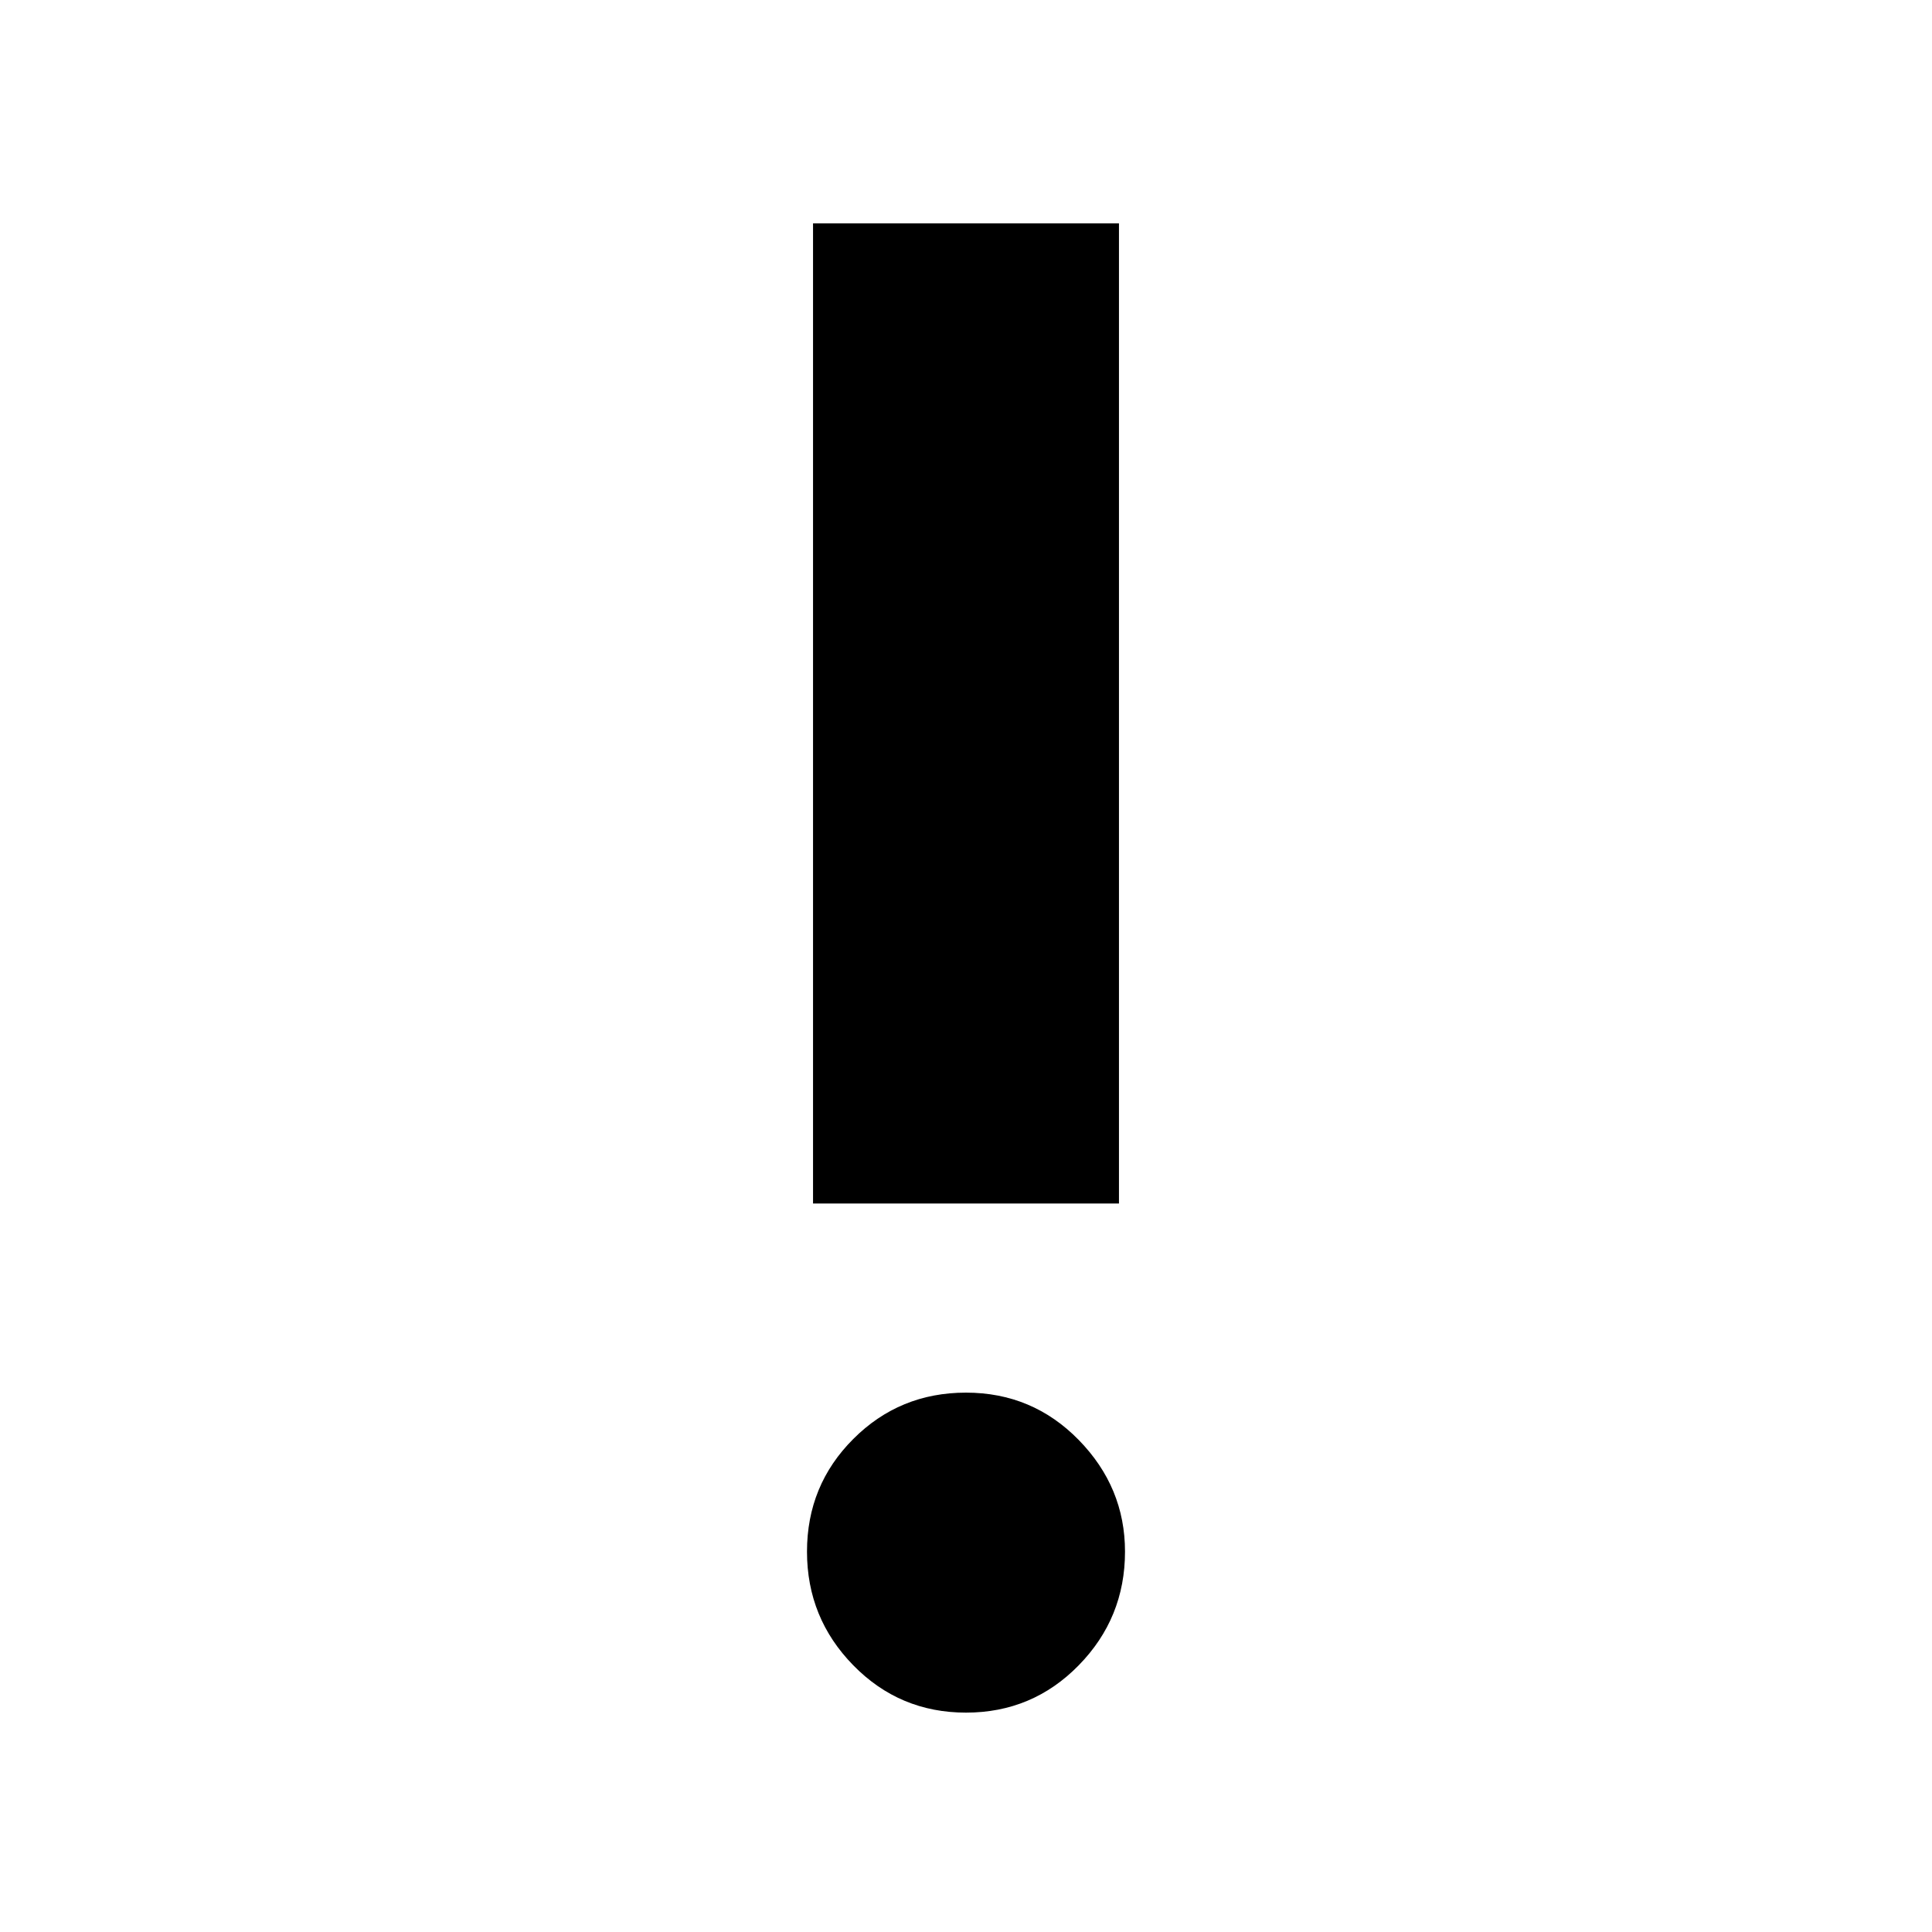
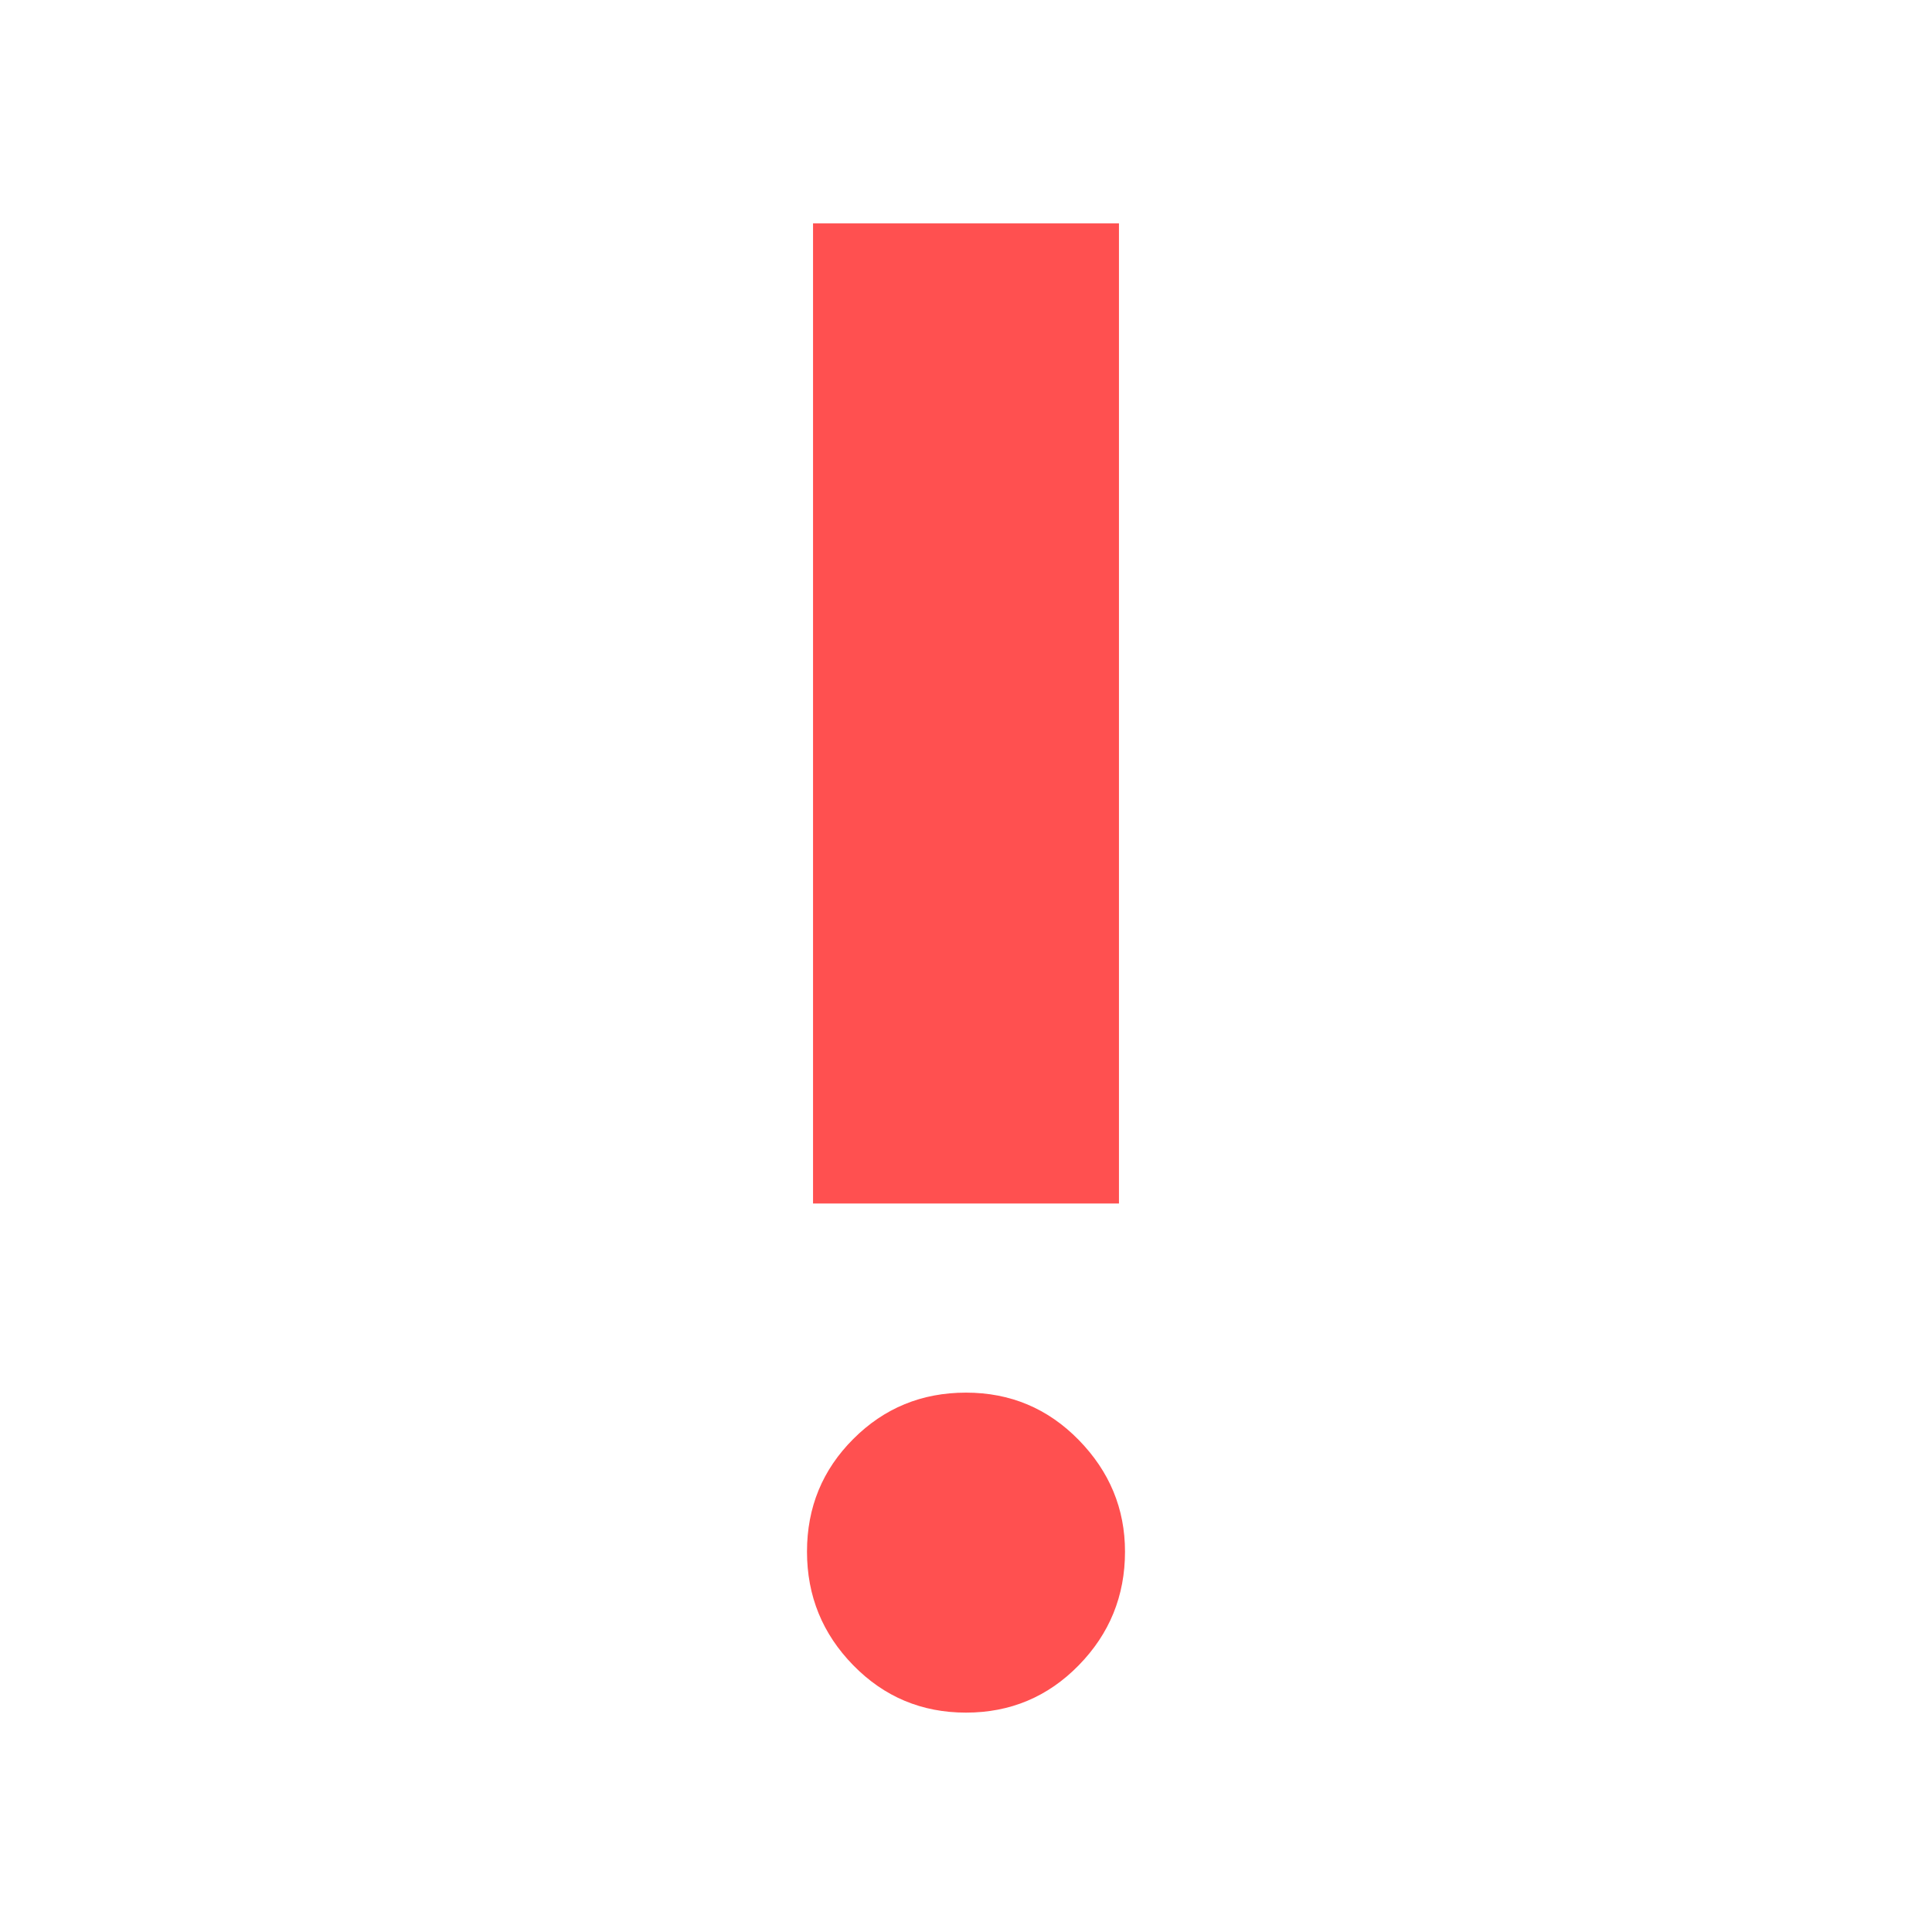
<svg xmlns="http://www.w3.org/2000/svg" height="40" width="40">
-   <path fill="rgb(255, 80, 80);" d="M20 35.458q-1.375 0-2.333-.979-.959-.979-.959-2.354t.959-2.333q.958-.959 2.333-.959 1.375 0 2.333.979.959.98.959 2.313 0 1.375-.959 2.354-.958.979-2.333.979Zm-3.167-10.541V4.625h6.334v20.292Z" />
+   <path fill="rgb(255, 80, 80)" d="M20 35.458q-1.375 0-2.333-.979-.959-.979-.959-2.354t.959-2.333q.958-.959 2.333-.959 1.375 0 2.333.979.959.98.959 2.313 0 1.375-.959 2.354-.958.979-2.333.979Zm-3.167-10.541V4.625h6.334v20.292Z" />
</svg>
